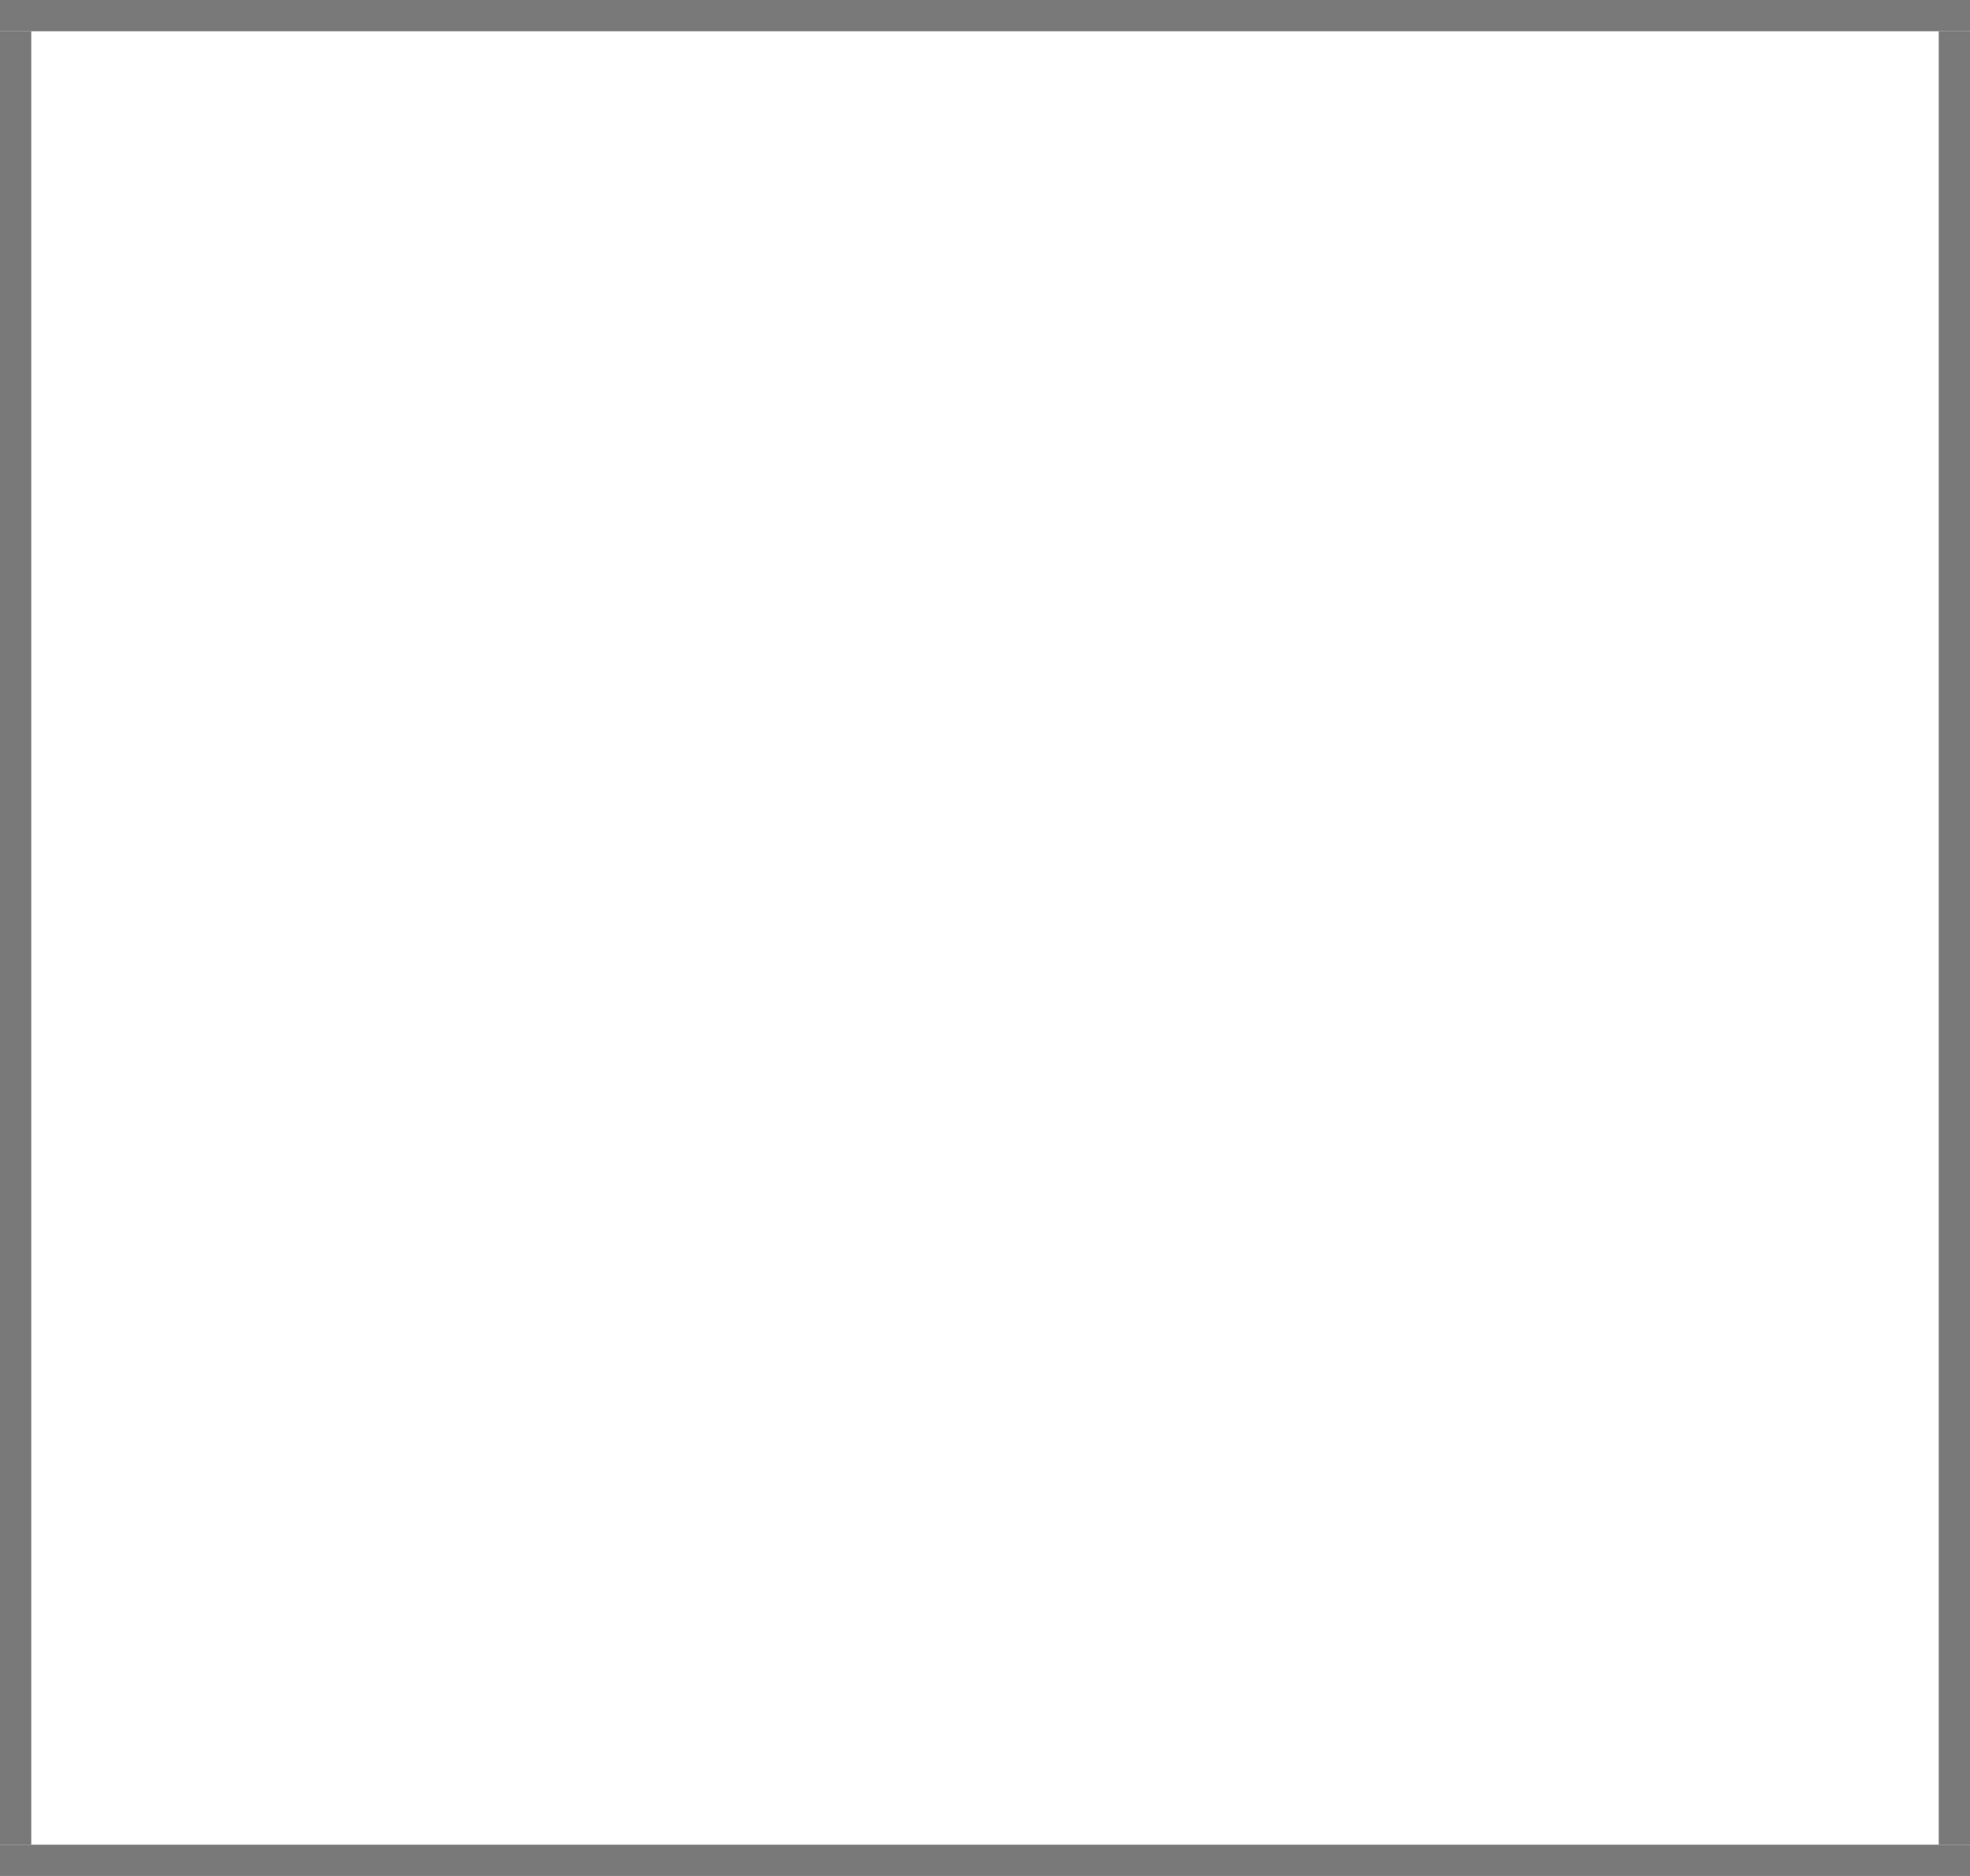
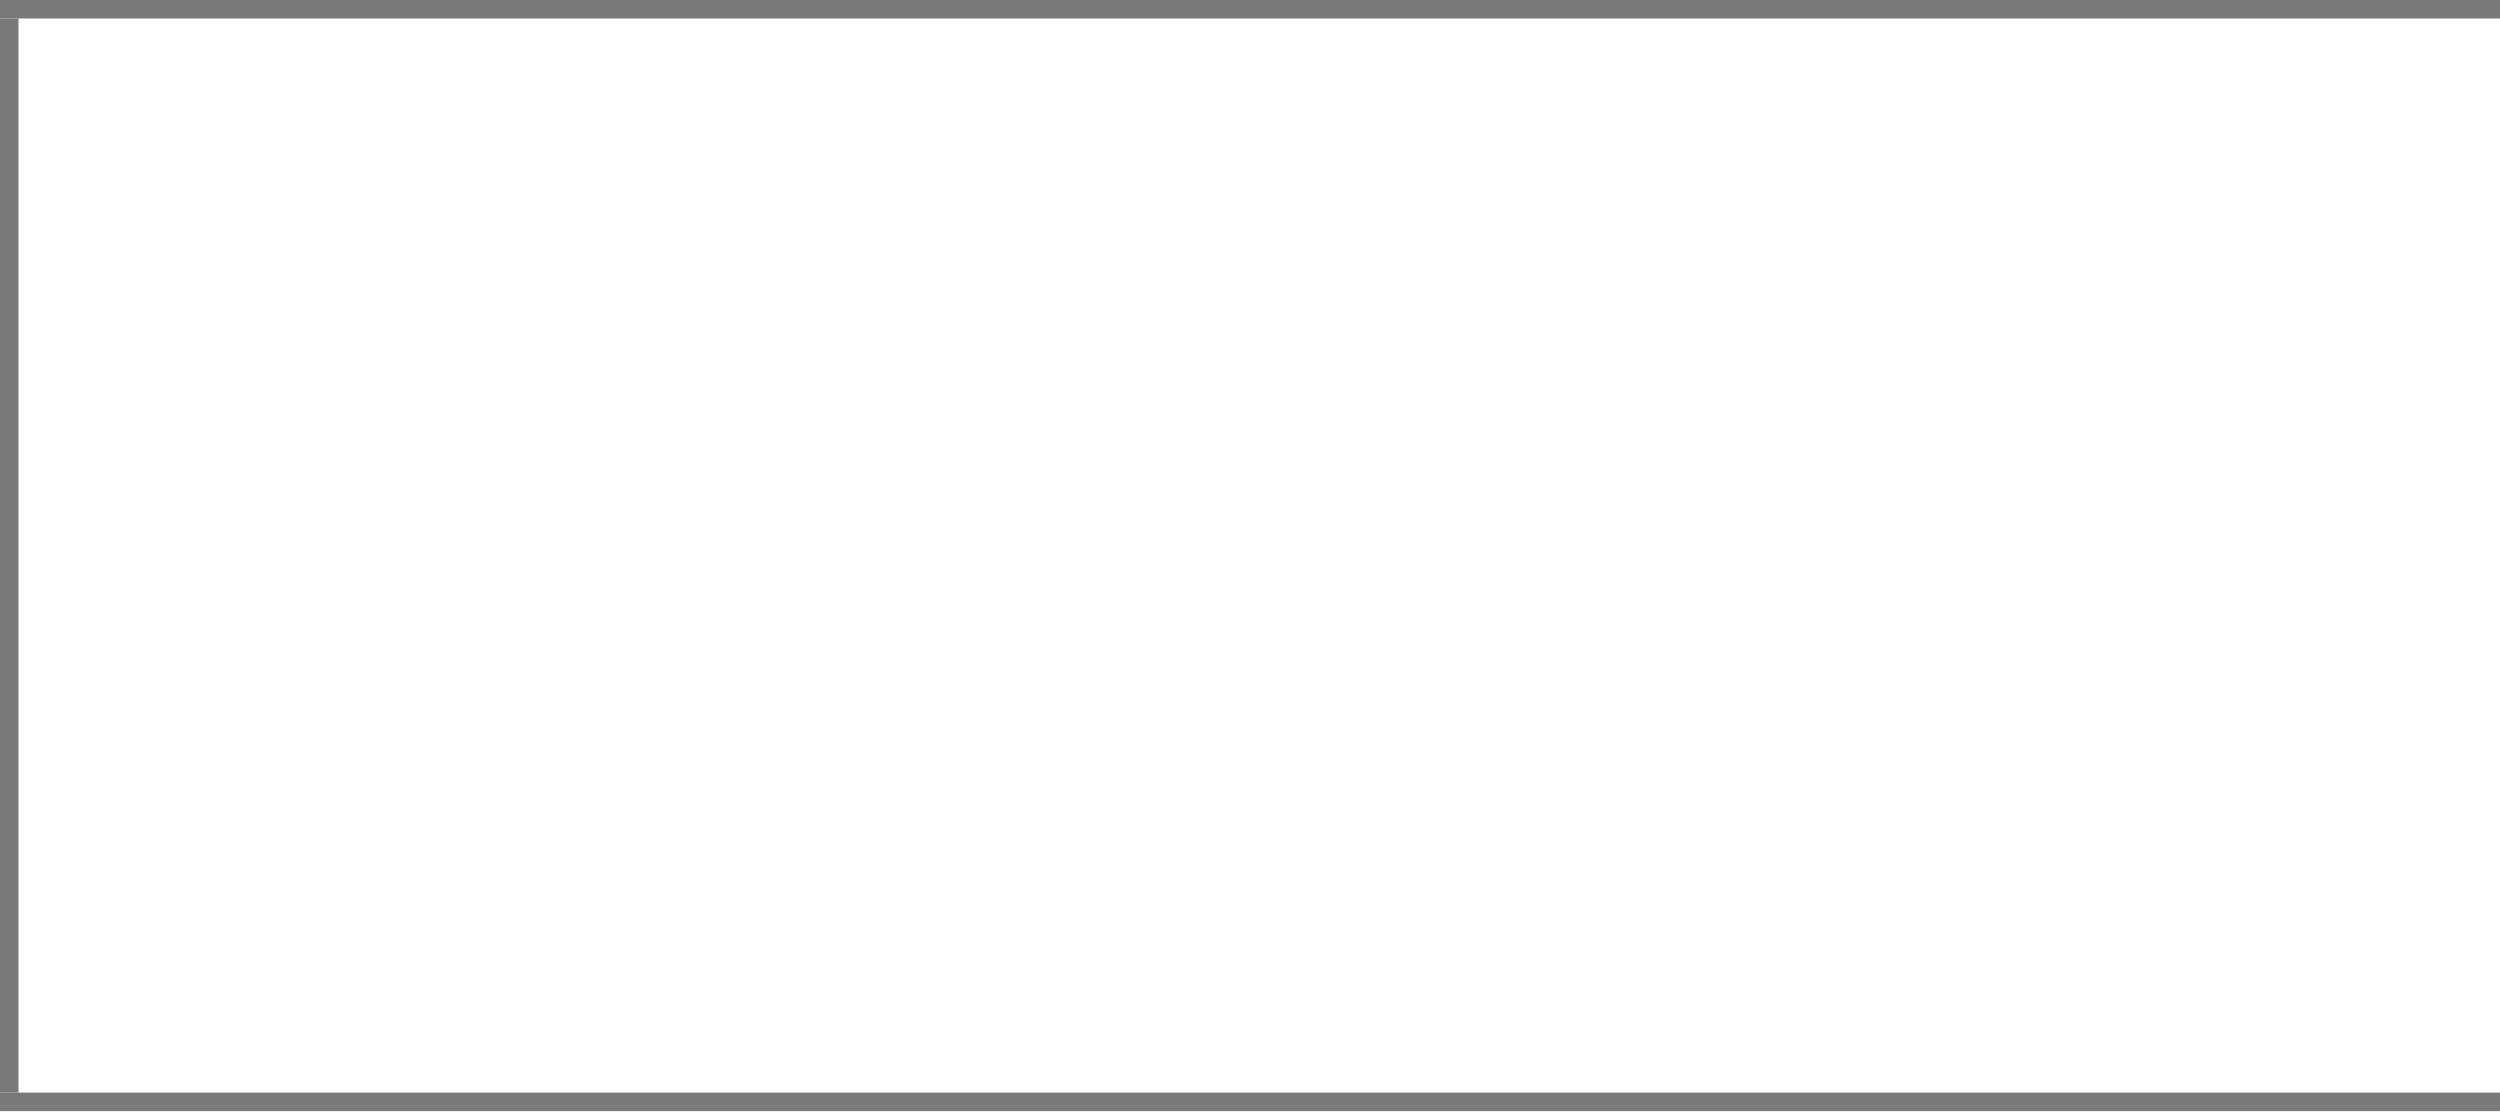
- <svg xmlns="http://www.w3.org/2000/svg" version="1.1" width="63px" height="60px" viewBox="1027 90 63 60">
-   <path d="M 1 1  L 62 1  L 62 59  L 1 59  L 1 1  Z " fill-rule="nonzero" fill="rgba(255, 255, 255, 1)" stroke="none" transform="matrix(1 0 0 1 1027 90 )" class="fill" />
-   <path d="M 0.5 1  L 0.5 59  " stroke-width="1" stroke-dasharray="0" stroke="rgba(121, 121, 121, 1)" fill="none" transform="matrix(1 0 0 1 1027 90 )" class="stroke" />
-   <path d="M 0 0.5  L 63 0.5  " stroke-width="1" stroke-dasharray="0" stroke="rgba(121, 121, 121, 1)" fill="none" transform="matrix(1 0 0 1 1027 90 )" class="stroke" />
-   <path d="M 62.5 1  L 62.5 59  " stroke-width="1" stroke-dasharray="0" stroke="rgba(121, 121, 121, 1)" fill="none" transform="matrix(1 0 0 1 1027 90 )" class="stroke" />
-   <path d="M 0 59.5  L 63 59.5  " stroke-width="1" stroke-dasharray="0" stroke="rgba(121, 121, 121, 1)" fill="none" transform="matrix(1 0 0 1 1027 90 )" class="stroke" />
+ <svg xmlns="http://www.w3.org/2000/svg" version="1.1" width="135px" height="60px" viewBox="752 90 135 60">
+   <path d="M 1 1  L 135 1  L 135 59  L 1 59  L 1 1  Z " fill-rule="nonzero" fill="rgba(255, 255, 255, 1)" stroke="none" transform="matrix(1 0 0 1 752 90 )" class="fill" />
+   <path d="M 0.5 1  L 0.5 59  " stroke-width="1" stroke-dasharray="0" stroke="rgba(121, 121, 121, 1)" fill="none" transform="matrix(1 0 0 1 752 90 )" class="stroke" />
+   <path d="M 0 0.5  L 135 0.5  " stroke-width="1" stroke-dasharray="0" stroke="rgba(121, 121, 121, 1)" fill="none" transform="matrix(1 0 0 1 752 90 )" class="stroke" />
+   <path d="M 0 59.5  L 135 59.5  " stroke-width="1" stroke-dasharray="0" stroke="rgba(121, 121, 121, 1)" fill="none" transform="matrix(1 0 0 1 752 90 )" class="stroke" />
</svg>
